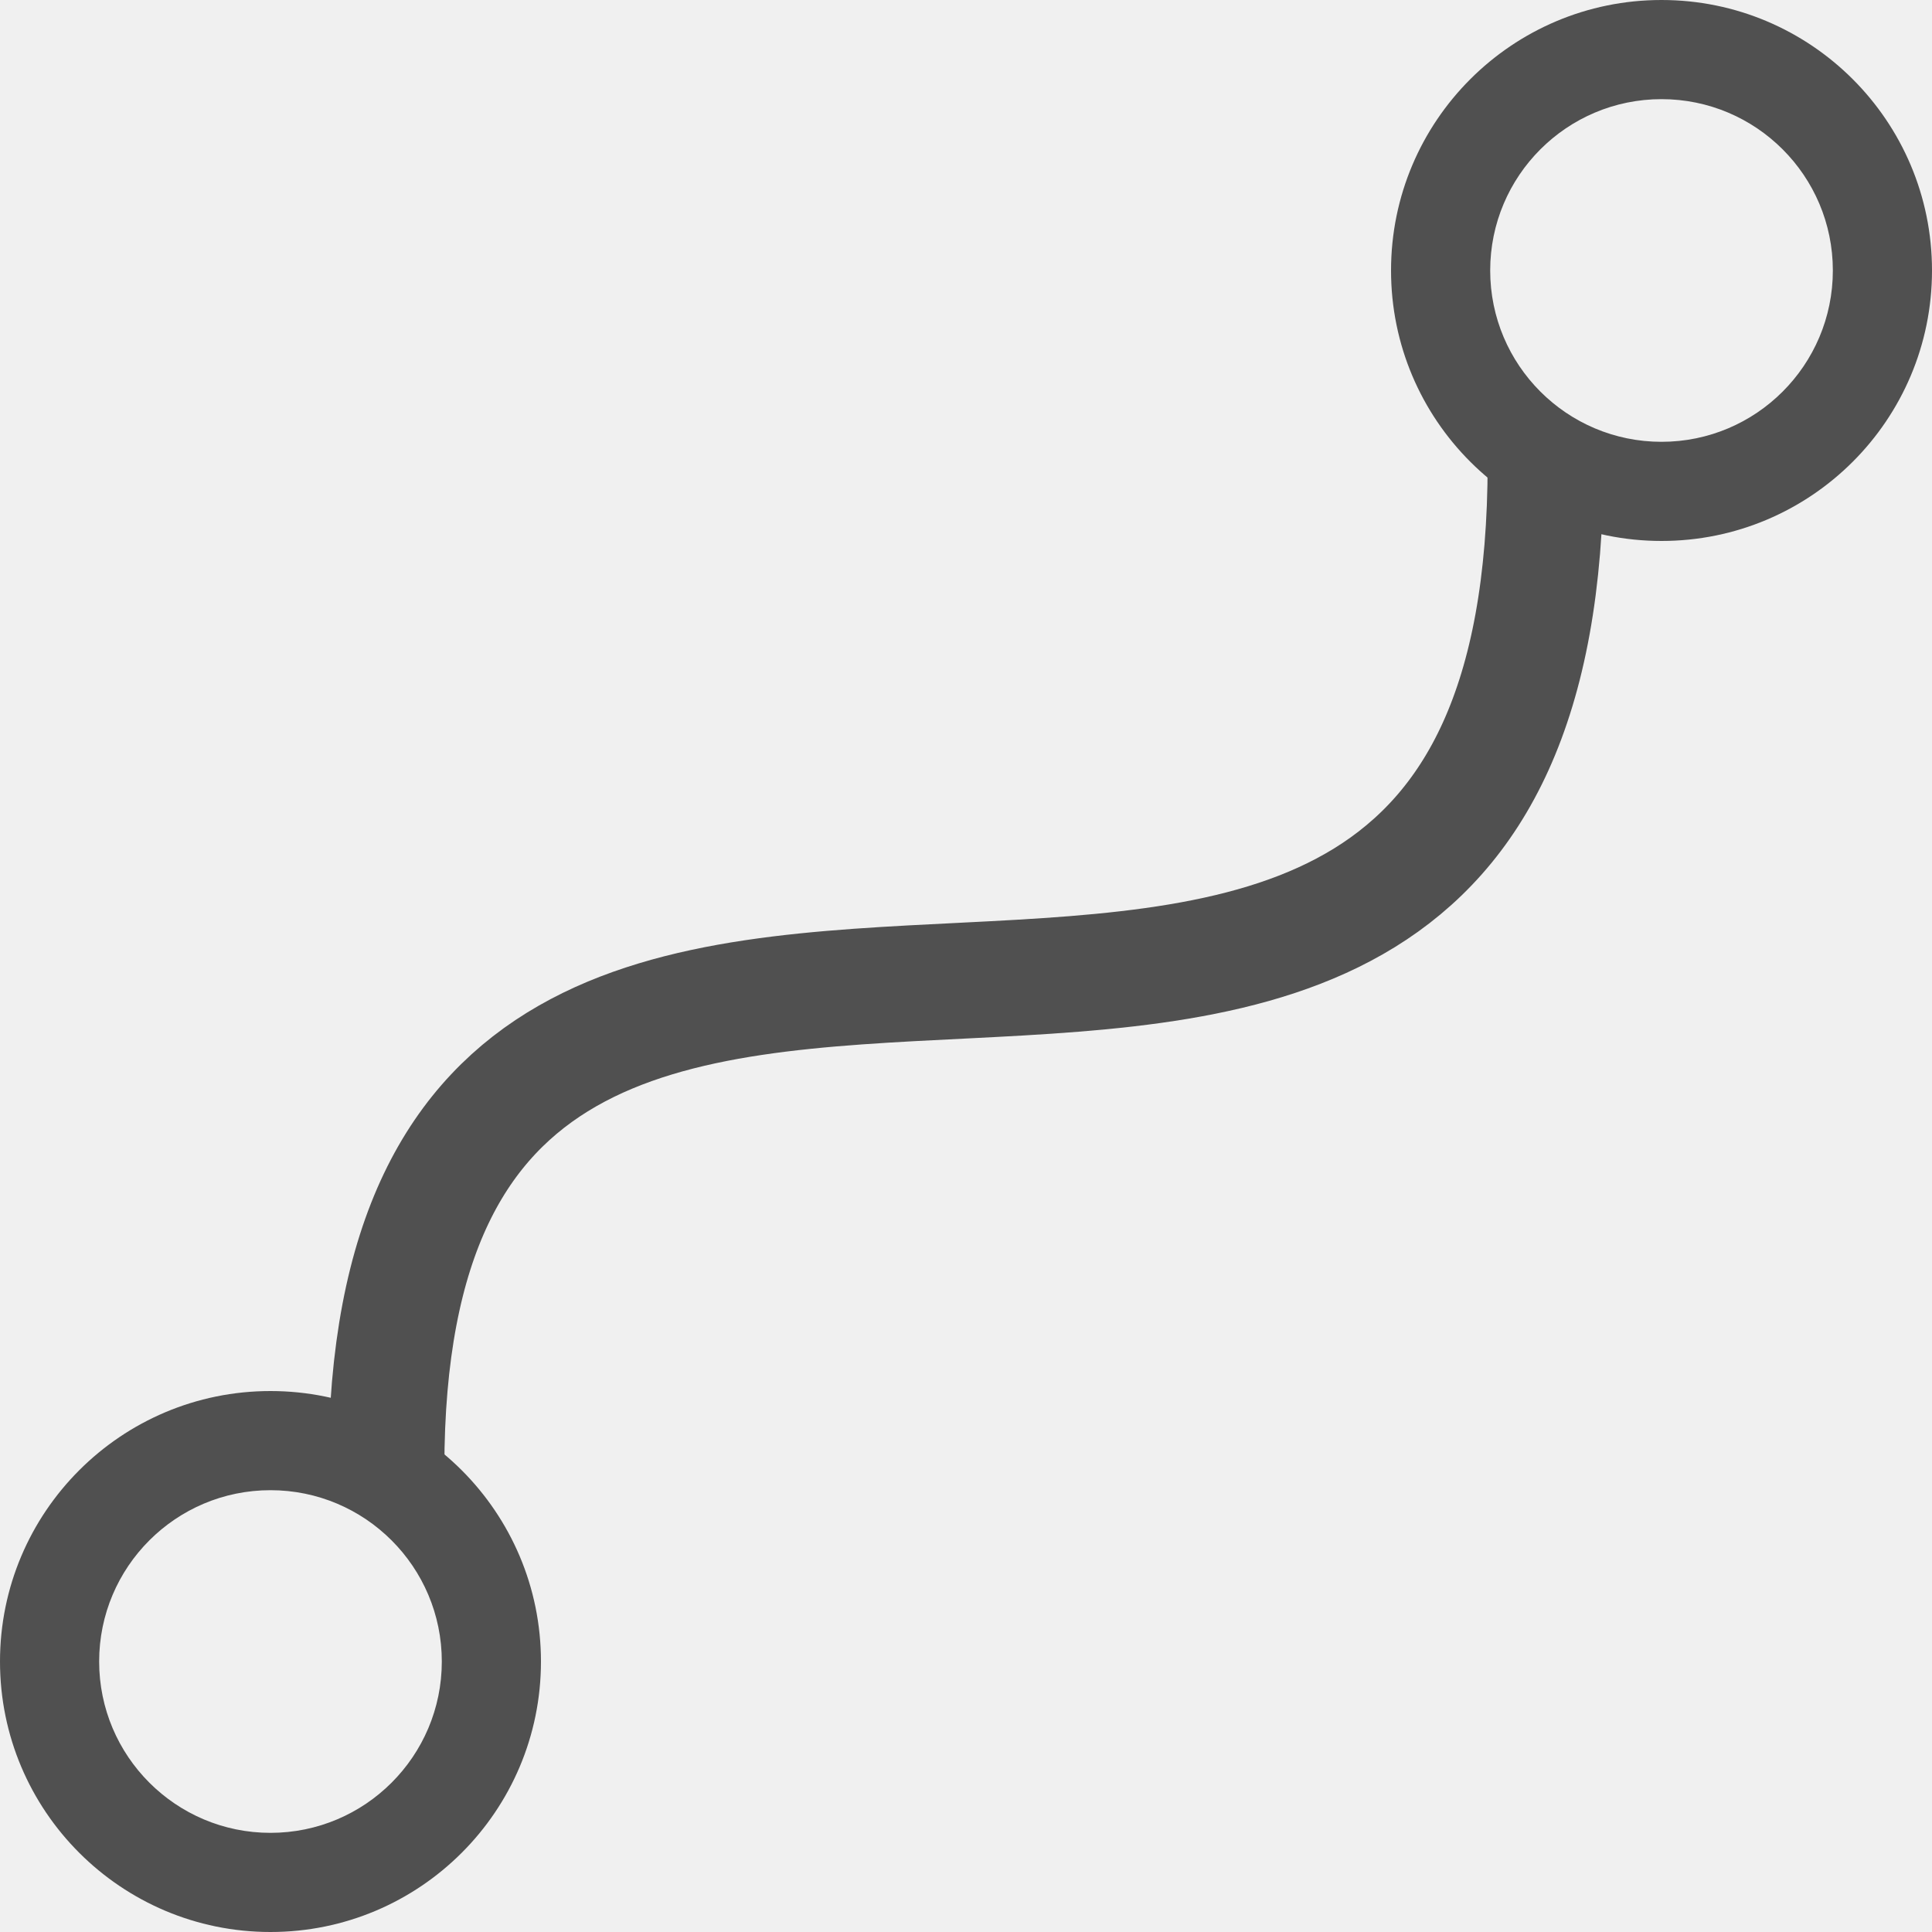
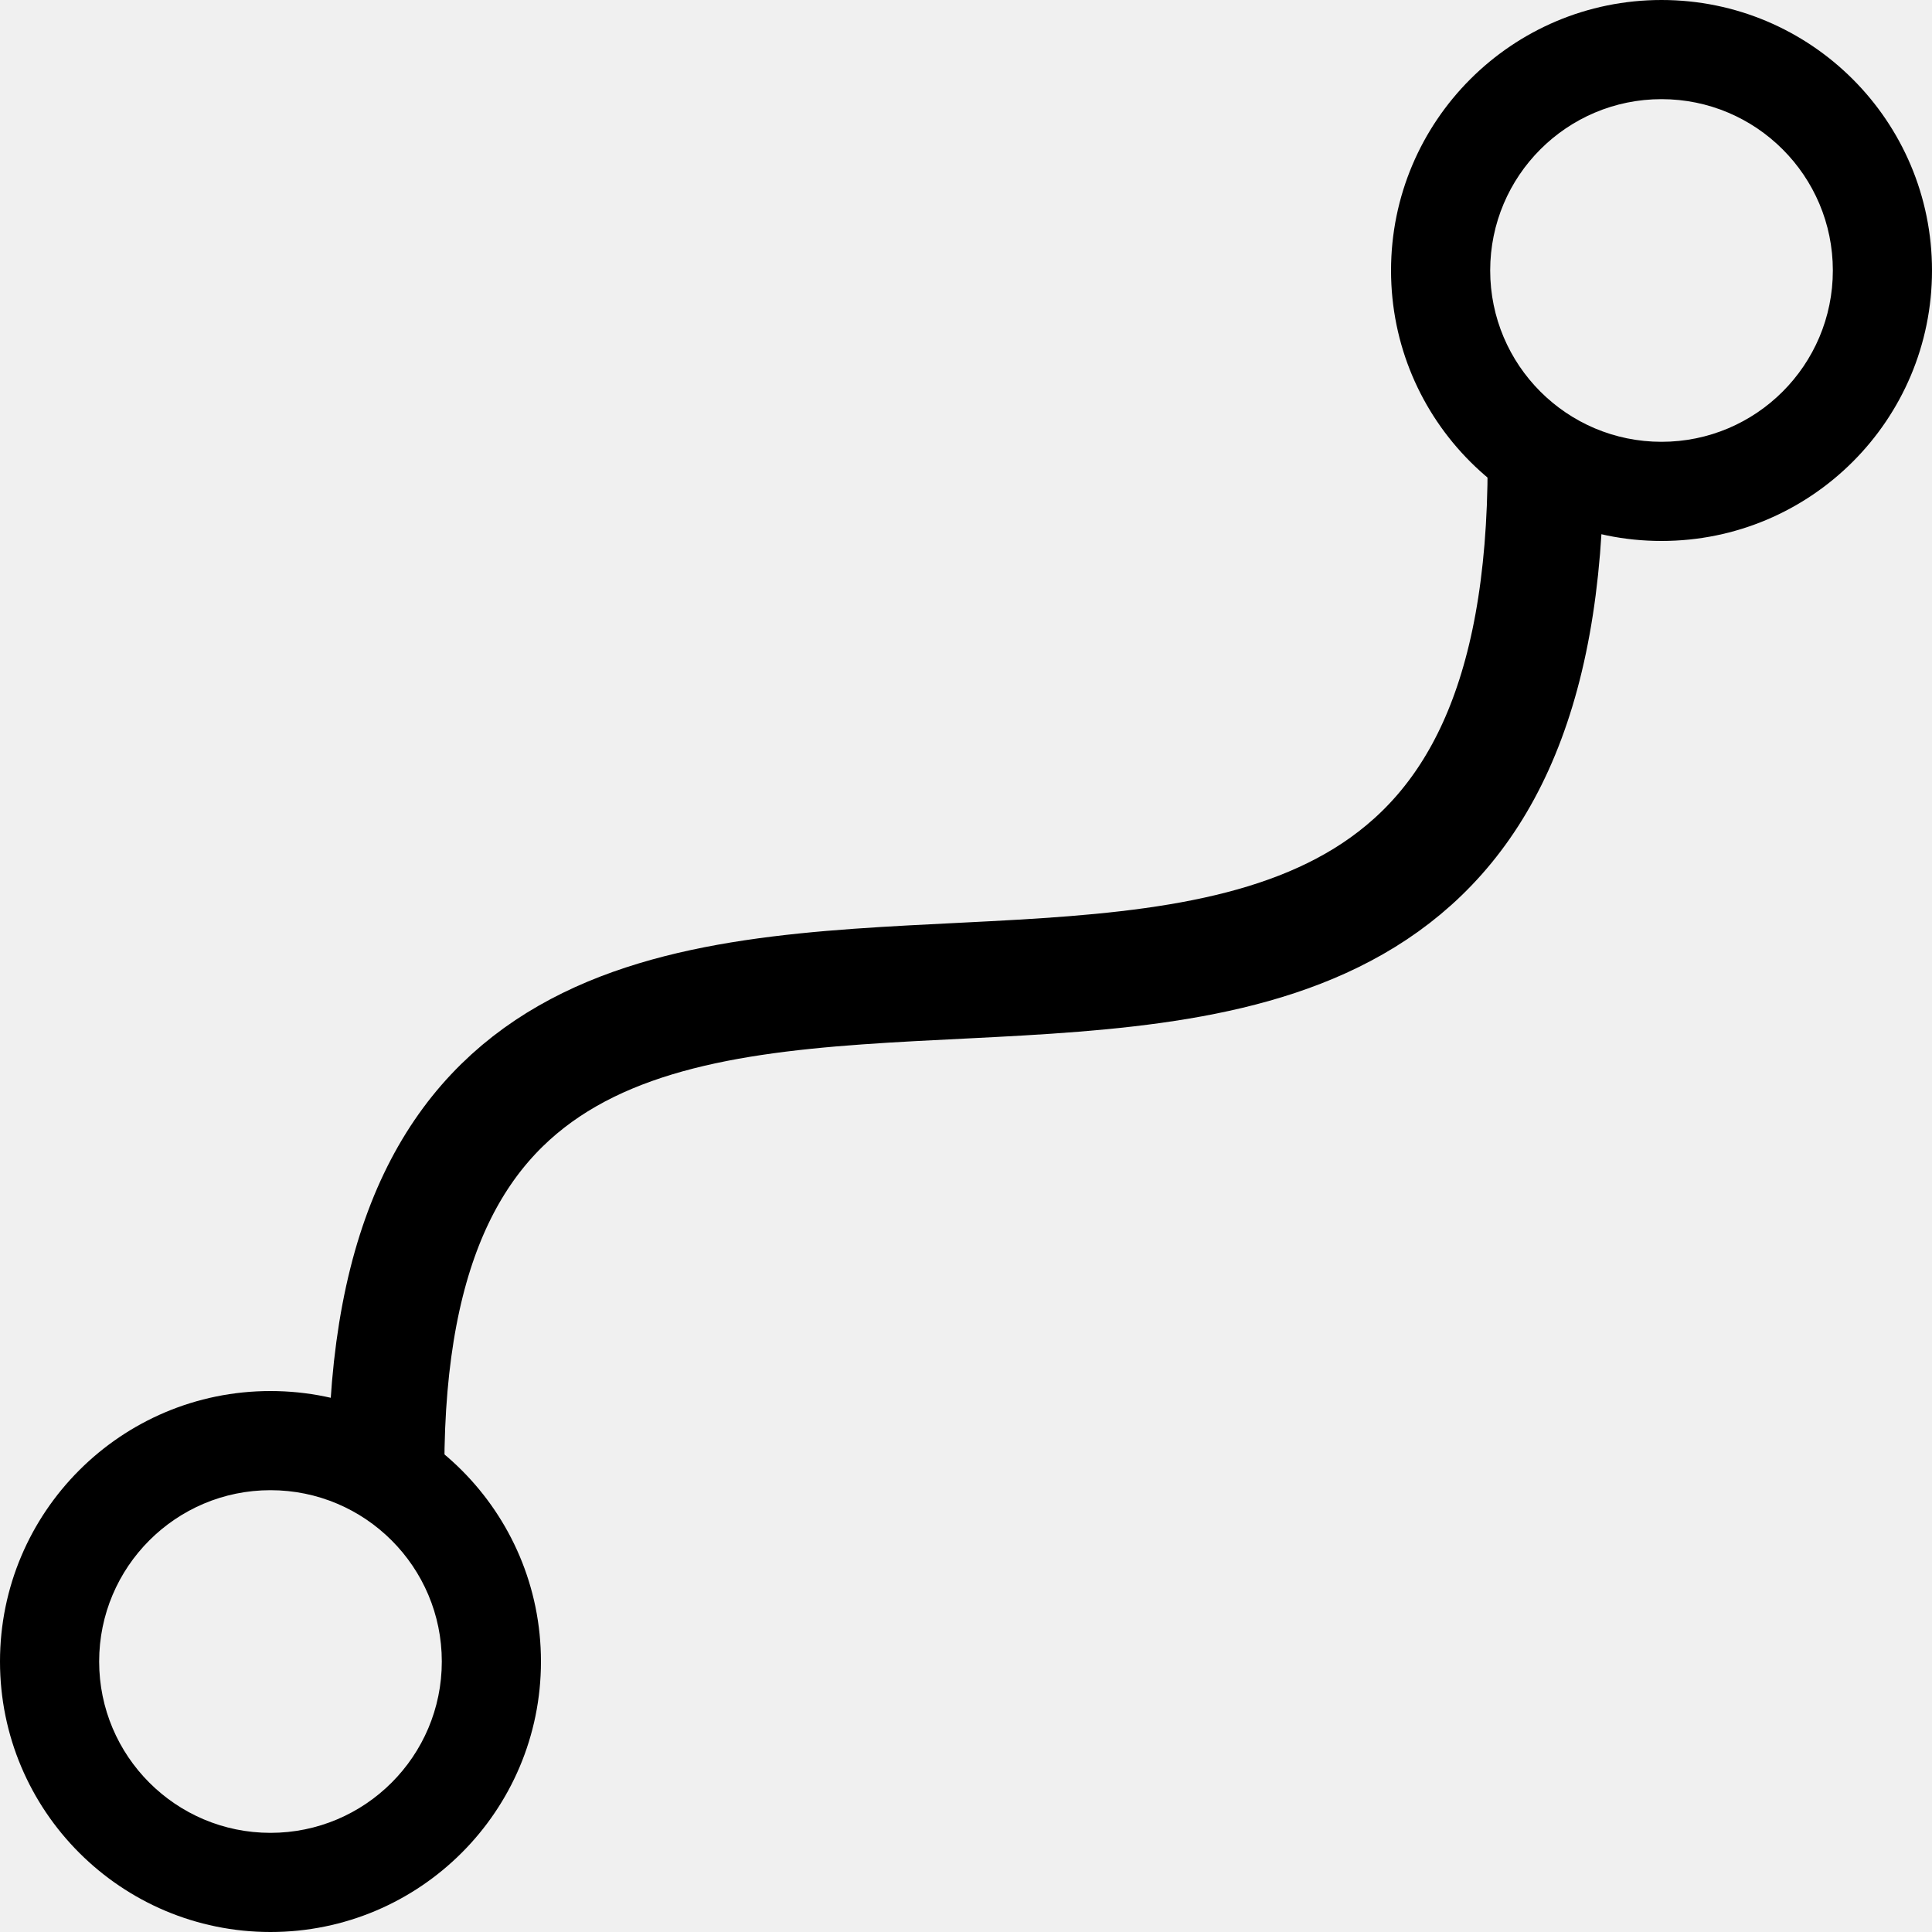
<svg xmlns="http://www.w3.org/2000/svg" width="25" height="25" viewBox="0 0 25 25" fill="none">
  <g clip-path="url(#clip0_748_35)">
-     <path d="M7 21.5C7 23.433 5.433 25 3.5 25C1.567 25 0 23.433 0 21.5C0 19.567 1.567 18 3.5 18C5.433 18 7 19.567 7 21.5ZM1.283 21.5C1.283 22.724 2.276 23.717 3.5 23.717C4.724 23.717 5.717 22.724 5.717 21.5C5.717 20.276 4.724 19.283 3.5 19.283C2.276 19.283 1.283 20.276 1.283 21.5Z" fill="#505050" />
-     <path d="M25 3.5C25 5.433 23.433 7 21.5 7C19.567 7 18 5.433 18 3.5C18 1.567 19.567 0 21.5 0C23.433 0 25 1.567 25 3.5ZM19.283 3.5C19.283 4.724 20.276 5.717 21.5 5.717C22.724 5.717 23.717 4.724 23.717 3.5C23.717 2.276 22.724 1.283 21.5 1.283C20.276 1.283 19.283 2.276 19.283 3.5Z" fill="#505050" />
-     <path d="M5 19C5 7 20 18.5 20 6" stroke="#505050" stroke-width="1.5" />
+     <path d="M7 21.5C7 23.433 5.433 25 3.5 25C1.567 25 0 23.433 0 21.5C0 19.567 1.567 18 3.5 18C5.433 18 7 19.567 7 21.5ZM1.283 21.5C1.283 22.724 2.276 23.717 3.5 23.717C4.724 23.717 5.717 22.724 5.717 21.5C5.717 20.276 4.724 19.283 3.5 19.283C2.276 19.283 1.283 20.276 1.283 21.5Z" fill="black" />
+     <path d="M25 3.5C25 5.433 23.433 7 21.5 7C19.567 7 18 5.433 18 3.5C18 1.567 19.567 0 21.5 0C23.433 0 25 1.567 25 3.5ZM19.283 3.5C19.283 4.724 20.276 5.717 21.5 5.717C22.724 5.717 23.717 4.724 23.717 3.5C23.717 2.276 22.724 1.283 21.5 1.283C20.276 1.283 19.283 2.276 19.283 3.5Z" fill="black" />
+     <path d="M5 19C5 7 20 18.5 20 6" stroke="black" stroke-width="1.5" />
  </g>
  <defs>
    <clipPath id="clip0_748_35">
      <rect width="25" height="25" fill="white" />
    </clipPath>
  </defs>
</svg>
